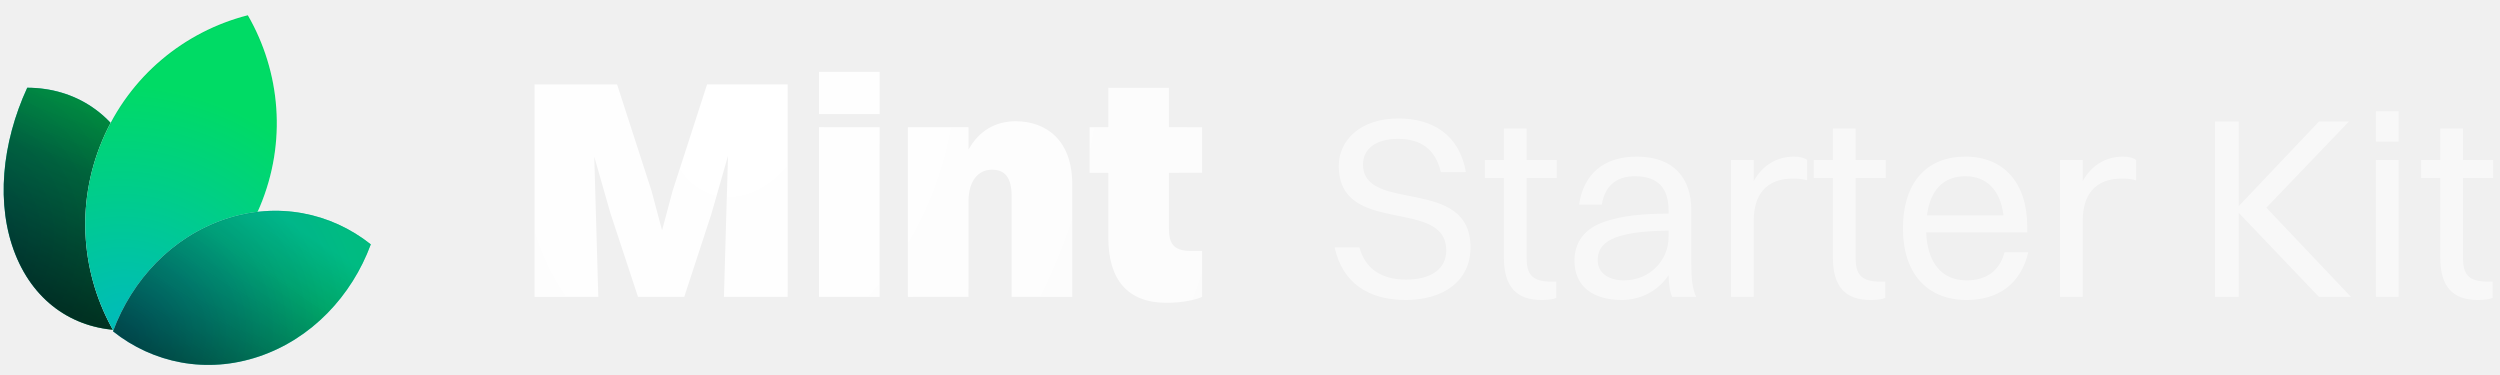
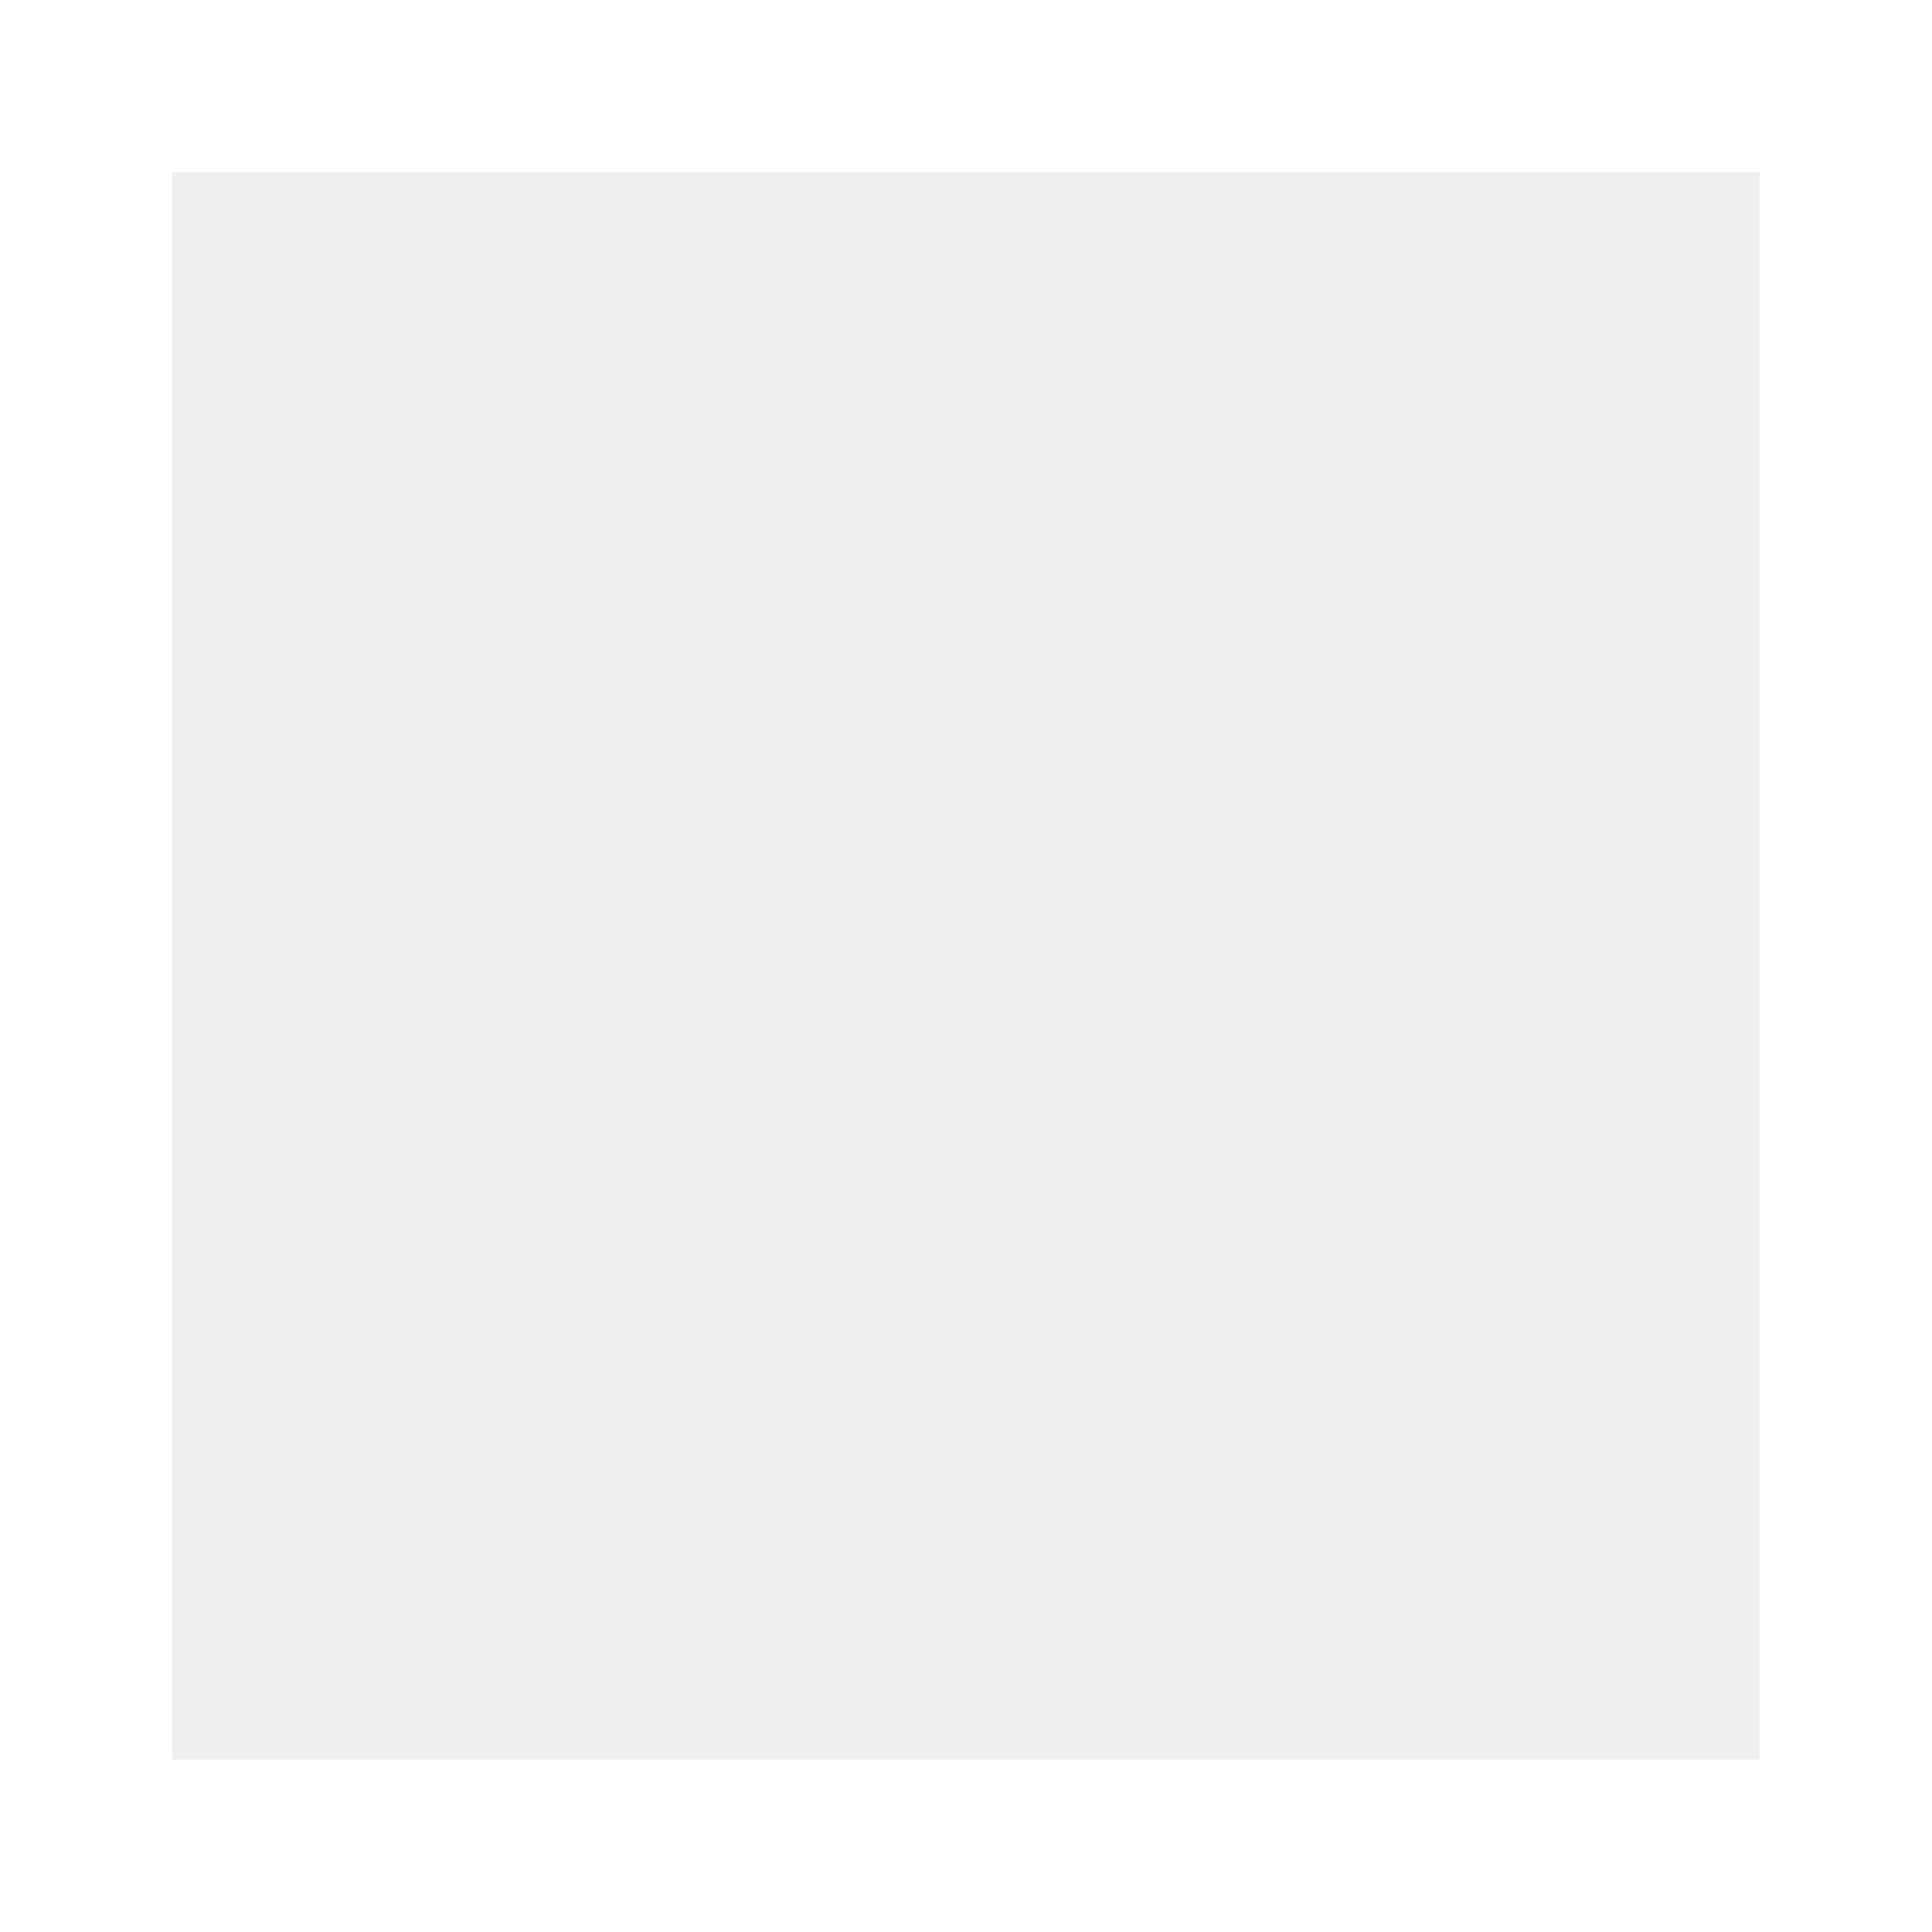
- <svg xmlns="http://www.w3.org/2000/svg" width="160" height="24" viewBox="0 0 160 24" fill="none">
-   <path d="M7.953 21.139C4.896 21.13 2.255 19.458 0.987 16.29C-0.28 13.121 0.109 9.163 1.744 5.615C4.801 5.624 7.442 7.296 8.71 10.465C9.977 13.633 9.588 17.591 7.953 21.139Z" fill="white" />
-   <path d="M7.953 21.139C4.896 21.13 2.255 19.458 0.987 16.29C-0.28 13.121 0.109 9.163 1.744 5.615C4.801 5.624 7.442 7.296 8.71 10.465C9.977 13.633 9.588 17.591 7.953 21.139Z" fill="url(#paint0_radial_115_109)" />
-   <path d="M7.953 21.139C4.896 21.13 2.255 19.458 0.987 16.29C-0.28 13.121 0.109 9.163 1.744 5.615C4.801 5.624 7.442 7.296 8.71 10.465C9.977 13.633 9.588 17.591 7.953 21.139Z" fill="black" fill-opacity="0.5" style="mix-blend-mode:hard-light" />
-   <path d="M7.953 21.139C4.896 21.13 2.255 19.458 0.987 16.29C-0.28 13.121 0.109 9.163 1.744 5.615C4.801 5.624 7.442 7.296 8.71 10.465C9.977 13.633 9.588 17.591 7.953 21.139Z" fill="url(#paint1_linear_115_109)" fill-opacity="0.5" style="mix-blend-mode:hard-light" />
-   <path d="M7.935 21.111C4.897 21.096 2.274 19.431 1.013 16.279C-0.248 13.124 0.136 9.182 1.762 5.643C4.8 5.659 7.423 7.324 8.684 10.476C9.945 13.63 9.561 17.572 7.935 21.111Z" stroke="url(#paint2_linear_115_109)" stroke-opacity="0.05" stroke-width="0.056" />
-   <path d="M7.31 21.257C11.354 20.221 14.884 17.375 16.628 13.236C18.373 9.097 17.945 4.587 15.86 0.976C11.816 2.012 8.287 4.858 6.542 8.998C4.797 13.137 5.225 17.646 7.31 21.257Z" fill="white" />
-   <path d="M7.31 21.257C11.354 20.221 14.884 17.375 16.628 13.236C18.373 9.097 17.945 4.587 15.86 0.976C11.816 2.012 8.287 4.858 6.542 8.998C4.797 13.137 5.225 17.646 7.31 21.257Z" fill="url(#paint3_radial_115_109)" />
-   <path d="M16.602 13.225C14.864 17.349 11.351 20.187 7.324 21.225C5.253 17.624 4.829 13.132 6.568 9.009C8.306 4.885 11.819 2.047 15.846 1.009C17.918 4.61 18.341 9.101 16.602 13.225Z" stroke="url(#paint4_linear_115_109)" stroke-opacity="0.05" stroke-width="0.056" />
-   <path d="M7.234 21.207C9.789 23.237 13.21 23.951 16.577 22.814C19.944 21.677 22.506 18.945 23.73 15.638C21.175 13.608 17.754 12.894 14.387 14.031C11.02 15.168 8.458 17.901 7.234 21.207Z" fill="white" />
-   <path d="M7.234 21.207C9.789 23.237 13.21 23.951 16.577 22.814C19.944 21.677 22.506 18.945 23.73 15.638C21.175 13.608 17.754 12.894 14.387 14.031C11.02 15.168 8.458 17.901 7.234 21.207Z" fill="url(#paint5_radial_115_109)" />
-   <path d="M7.234 21.207C9.789 23.237 13.21 23.951 16.577 22.814C19.944 21.677 22.506 18.945 23.73 15.638C21.175 13.608 17.754 12.894 14.387 14.031C11.02 15.168 8.458 17.901 7.234 21.207Z" fill="black" fill-opacity="0.2" style="mix-blend-mode:hard-light" />
-   <path d="M7.234 21.207C9.789 23.237 13.21 23.951 16.577 22.814C19.944 21.677 22.506 18.945 23.73 15.638C21.175 13.608 17.754 12.894 14.387 14.031C11.02 15.168 8.458 17.901 7.234 21.207Z" fill="url(#paint6_linear_115_109)" fill-opacity="0.5" style="mix-blend-mode:hard-light" />
-   <path d="M16.568 22.787C13.218 23.918 9.814 23.212 7.267 21.198C8.492 17.907 11.044 15.189 14.396 14.058C17.747 12.927 21.15 13.633 23.697 15.648C22.472 18.938 19.92 21.656 16.568 22.787Z" stroke="url(#paint7_linear_115_109)" stroke-opacity="0.05" stroke-width="0.056" />
-   <path d="M34.212 19V5.4H39.492L41.692 12.2L42.372 14.74L43.052 12.2L45.252 5.4H50.412V19H46.332L46.592 9.98L45.532 13.68L43.792 19H40.832L39.052 13.6L38.032 10.02L38.292 19H34.212ZM52.416 7.3V4.6H56.295V7.3H52.416ZM52.416 19V8.14H56.295V19H52.416ZM58.104 19V8.14H61.984V9.58C62.664 8.34 63.744 7.76 65.004 7.76C66.964 7.76 68.624 8.98 68.624 11.78V19H64.744V12.56C64.744 11.34 64.304 10.86 63.484 10.86C62.604 10.86 61.984 11.58 61.984 12.88V19H58.104ZM70.933 15.22V11.06H69.733V8.14H70.933V5.62H74.813V8.14H76.933V11.06H74.813V14.6C74.813 15.5 75.033 16.06 76.213 16.06H76.933V19C76.493 19.2 75.673 19.38 74.653 19.38C72.153 19.38 70.933 17.88 70.933 15.22Z" fill="url(#paint8_radial_115_109)" />
-   <path d="M87.232 10.519C87.232 13.687 94.112 11.229 94.112 15.832C94.112 17.994 92.364 19.198 89.971 19.198C87.562 19.198 85.912 18.093 85.417 15.832H87.001C87.364 17.169 88.371 17.895 89.987 17.895C91.671 17.895 92.561 17.152 92.561 16.03C92.561 12.598 85.681 15.155 85.681 10.618C85.681 9.001 87.034 7.582 89.509 7.582C91.671 7.582 93.403 8.621 93.816 11.014H92.215C91.868 9.529 90.912 8.886 89.476 8.886C88.057 8.886 87.232 9.529 87.232 10.519ZM96.25 16.476V11.393H95.029V10.239H96.25V8.226H97.702V10.239H99.632V11.393H97.702V16.476C97.702 17.532 98.015 18.026 99.302 18.026H99.599V19.066C99.434 19.148 99.071 19.198 98.659 19.198C97.025 19.198 96.25 18.323 96.25 16.476ZM102.516 13.093H101.064C101.345 11.162 102.615 10.024 104.76 10.024C107.103 10.024 108.242 11.393 108.242 13.44V16.888C108.242 17.895 108.324 18.521 108.555 19H107.021C106.856 18.654 106.806 18.142 106.79 17.614C106.047 18.72 104.859 19.198 103.803 19.198C101.988 19.198 100.767 18.357 100.767 16.69C100.767 15.486 101.427 14.611 102.714 14.182C103.902 13.786 105.107 13.687 106.79 13.671V13.473C106.79 12.053 106.13 11.278 104.628 11.278C103.374 11.278 102.698 11.971 102.516 13.093ZM102.252 16.657C102.252 17.465 102.929 17.944 103.952 17.944C105.569 17.944 106.79 16.674 106.79 15.172V14.759C103.061 14.793 102.252 15.585 102.252 16.657ZM110.787 19V10.239H112.239V11.591C112.833 10.519 113.774 10.024 114.83 10.024C115.176 10.024 115.49 10.107 115.655 10.239V11.542C115.407 11.46 115.094 11.427 114.747 11.427C112.998 11.427 112.239 12.515 112.239 14.1V19H110.787ZM117.305 16.476V11.393H116.084V10.239H117.305V8.226H118.757V10.239H120.688V11.393H118.757V16.476C118.757 17.532 119.071 18.026 120.358 18.026H120.655V19.066C120.49 19.148 120.127 19.198 119.714 19.198C118.081 19.198 117.305 18.323 117.305 16.476ZM129.809 16.145C129.33 18.192 127.862 19.198 125.865 19.198C123.324 19.198 121.79 17.482 121.79 14.627C121.79 11.658 123.324 10.024 125.783 10.024C128.258 10.024 129.743 11.723 129.743 14.512V14.875H123.275C123.357 16.838 124.281 17.944 125.865 17.944C127.103 17.944 127.977 17.35 128.291 16.145H129.809ZM125.783 11.278C124.38 11.278 123.539 12.152 123.324 13.786H128.225C128.027 12.169 127.152 11.278 125.783 11.278ZM131.843 19V10.239H133.295V11.591C133.889 10.519 134.829 10.024 135.885 10.024C136.232 10.024 136.545 10.107 136.71 10.239V11.542C136.463 11.46 136.149 11.427 135.803 11.427C134.054 11.427 133.295 12.515 133.295 14.1V19H131.843ZM141.763 19V7.78H143.281V13.192L148.413 7.78H150.327L145.047 13.291L150.459 19H148.413L143.281 13.621V19H141.763ZM152.06 9.067V7.12H153.512V9.067H152.06ZM152.06 19V10.239H153.512V19H152.06ZM156.178 16.476V11.393H154.957V10.239H156.178V8.226H157.63V10.239H159.56V11.393H157.63V16.476C157.63 17.532 157.943 18.026 159.23 18.026H159.527V19.066C159.362 19.148 158.999 19.198 158.587 19.198C156.953 19.198 156.178 18.323 156.178 16.476Z" fill="white" fill-opacity="0.55" />
-   <defs>
-     <radialGradient id="paint0_radial_115_109" cx="0" cy="0" r="1" gradientUnits="userSpaceOnUse" gradientTransform="translate(-3.00503 15.023) rotate(-10.029) scale(17.9572 17.784)">
-       <stop stop-color="#00B0BB" />
-       <stop offset="1" stop-color="#00DB65" />
-     </radialGradient>
-     <linearGradient id="paint1_linear_115_109" x1="7.39" y1="4.813" x2="1.63" y2="18.689" gradientUnits="userSpaceOnUse">
-       <stop stop-color="#18E299" />
-       <stop offset="1" />
-     </linearGradient>
-     <linearGradient id="paint2_linear_115_109" x1="7.948" y1="8.016" x2="1.761" y2="18.746" gradientUnits="userSpaceOnUse">
-       <stop />
-       <stop offset="1" stop-opacity="0" />
-     </linearGradient>
-     <radialGradient id="paint3_radial_115_109" cx="0" cy="0" r="1" gradientUnits="userSpaceOnUse" gradientTransform="translate(8.11404 20.8822) rotate(-75.7542) scale(21.6246 23.7772)">
-       <stop stop-color="#00BBBB" />
-       <stop offset="0.713" stop-color="#00DB65" />
-     </radialGradient>
-     <linearGradient id="paint4_linear_115_109" x1="7.602" y1="5.871" x2="15.556" y2="16.372" gradientUnits="userSpaceOnUse">
-       <stop />
-       <stop offset="1" stop-opacity="0" />
-     </linearGradient>
-     <radialGradient id="paint5_radial_115_109" cx="0" cy="0" r="1" gradientUnits="userSpaceOnUse" gradientTransform="translate(7.84537 21.5181) rotate(-20.3525) scale(18.5603 17.32)">
-       <stop stop-color="#00B0BB" />
-       <stop offset="1" stop-color="#00DB65" />
-     </radialGradient>
-     <linearGradient id="paint6_linear_115_109" x1="16.808" y1="13.007" x2="10.041" y2="22.994" gradientUnits="userSpaceOnUse">
-       <stop stop-color="#00B1BC" />
-       <stop offset="1" />
-     </linearGradient>
-     <linearGradient id="paint7_linear_115_109" x1="16.808" y1="13.007" x2="14.169" y2="23.841" gradientUnits="userSpaceOnUse">
-       <stop />
-       <stop offset="1" stop-opacity="0" />
-     </linearGradient>
-     <radialGradient id="paint8_radial_115_109" cx="0" cy="0" r="1" gradientUnits="userSpaceOnUse" gradientTransform="translate(47.2781 7) rotate(19.0047) scale(67.5582 85.7506)">
-       <stop stop-color="white" />
-       <stop offset="1" stop-color="white" stop-opacity="0.5" />
-     </radialGradient>
-   </defs>
+ <svg xmlns="http://www.w3.org/2000/svg" width="200" height="200" viewBox="0 0 200 200" fill="none">
+   <path d="M16.414 138.189c37.267 5.688 115.95 4.752 132.545-44.498s-11.382-54.976-21.914-54.976c-13.829.144-34.253 17.108-5.319 83.813s33.722 65.236 36.169 68.908" stroke="white" stroke-width="17.841" stroke-dasharray="4000" stroke-dashoffset="4000">
+     <animate attributeName="stroke-dashoffset" from="4000" to="0" dur="10s" fill="freeze" />
+   </path>
+   <path stroke="white" stroke-width="17.841" d="M8.921 8.921H191.08V191.08H8.921z" />
</svg>
